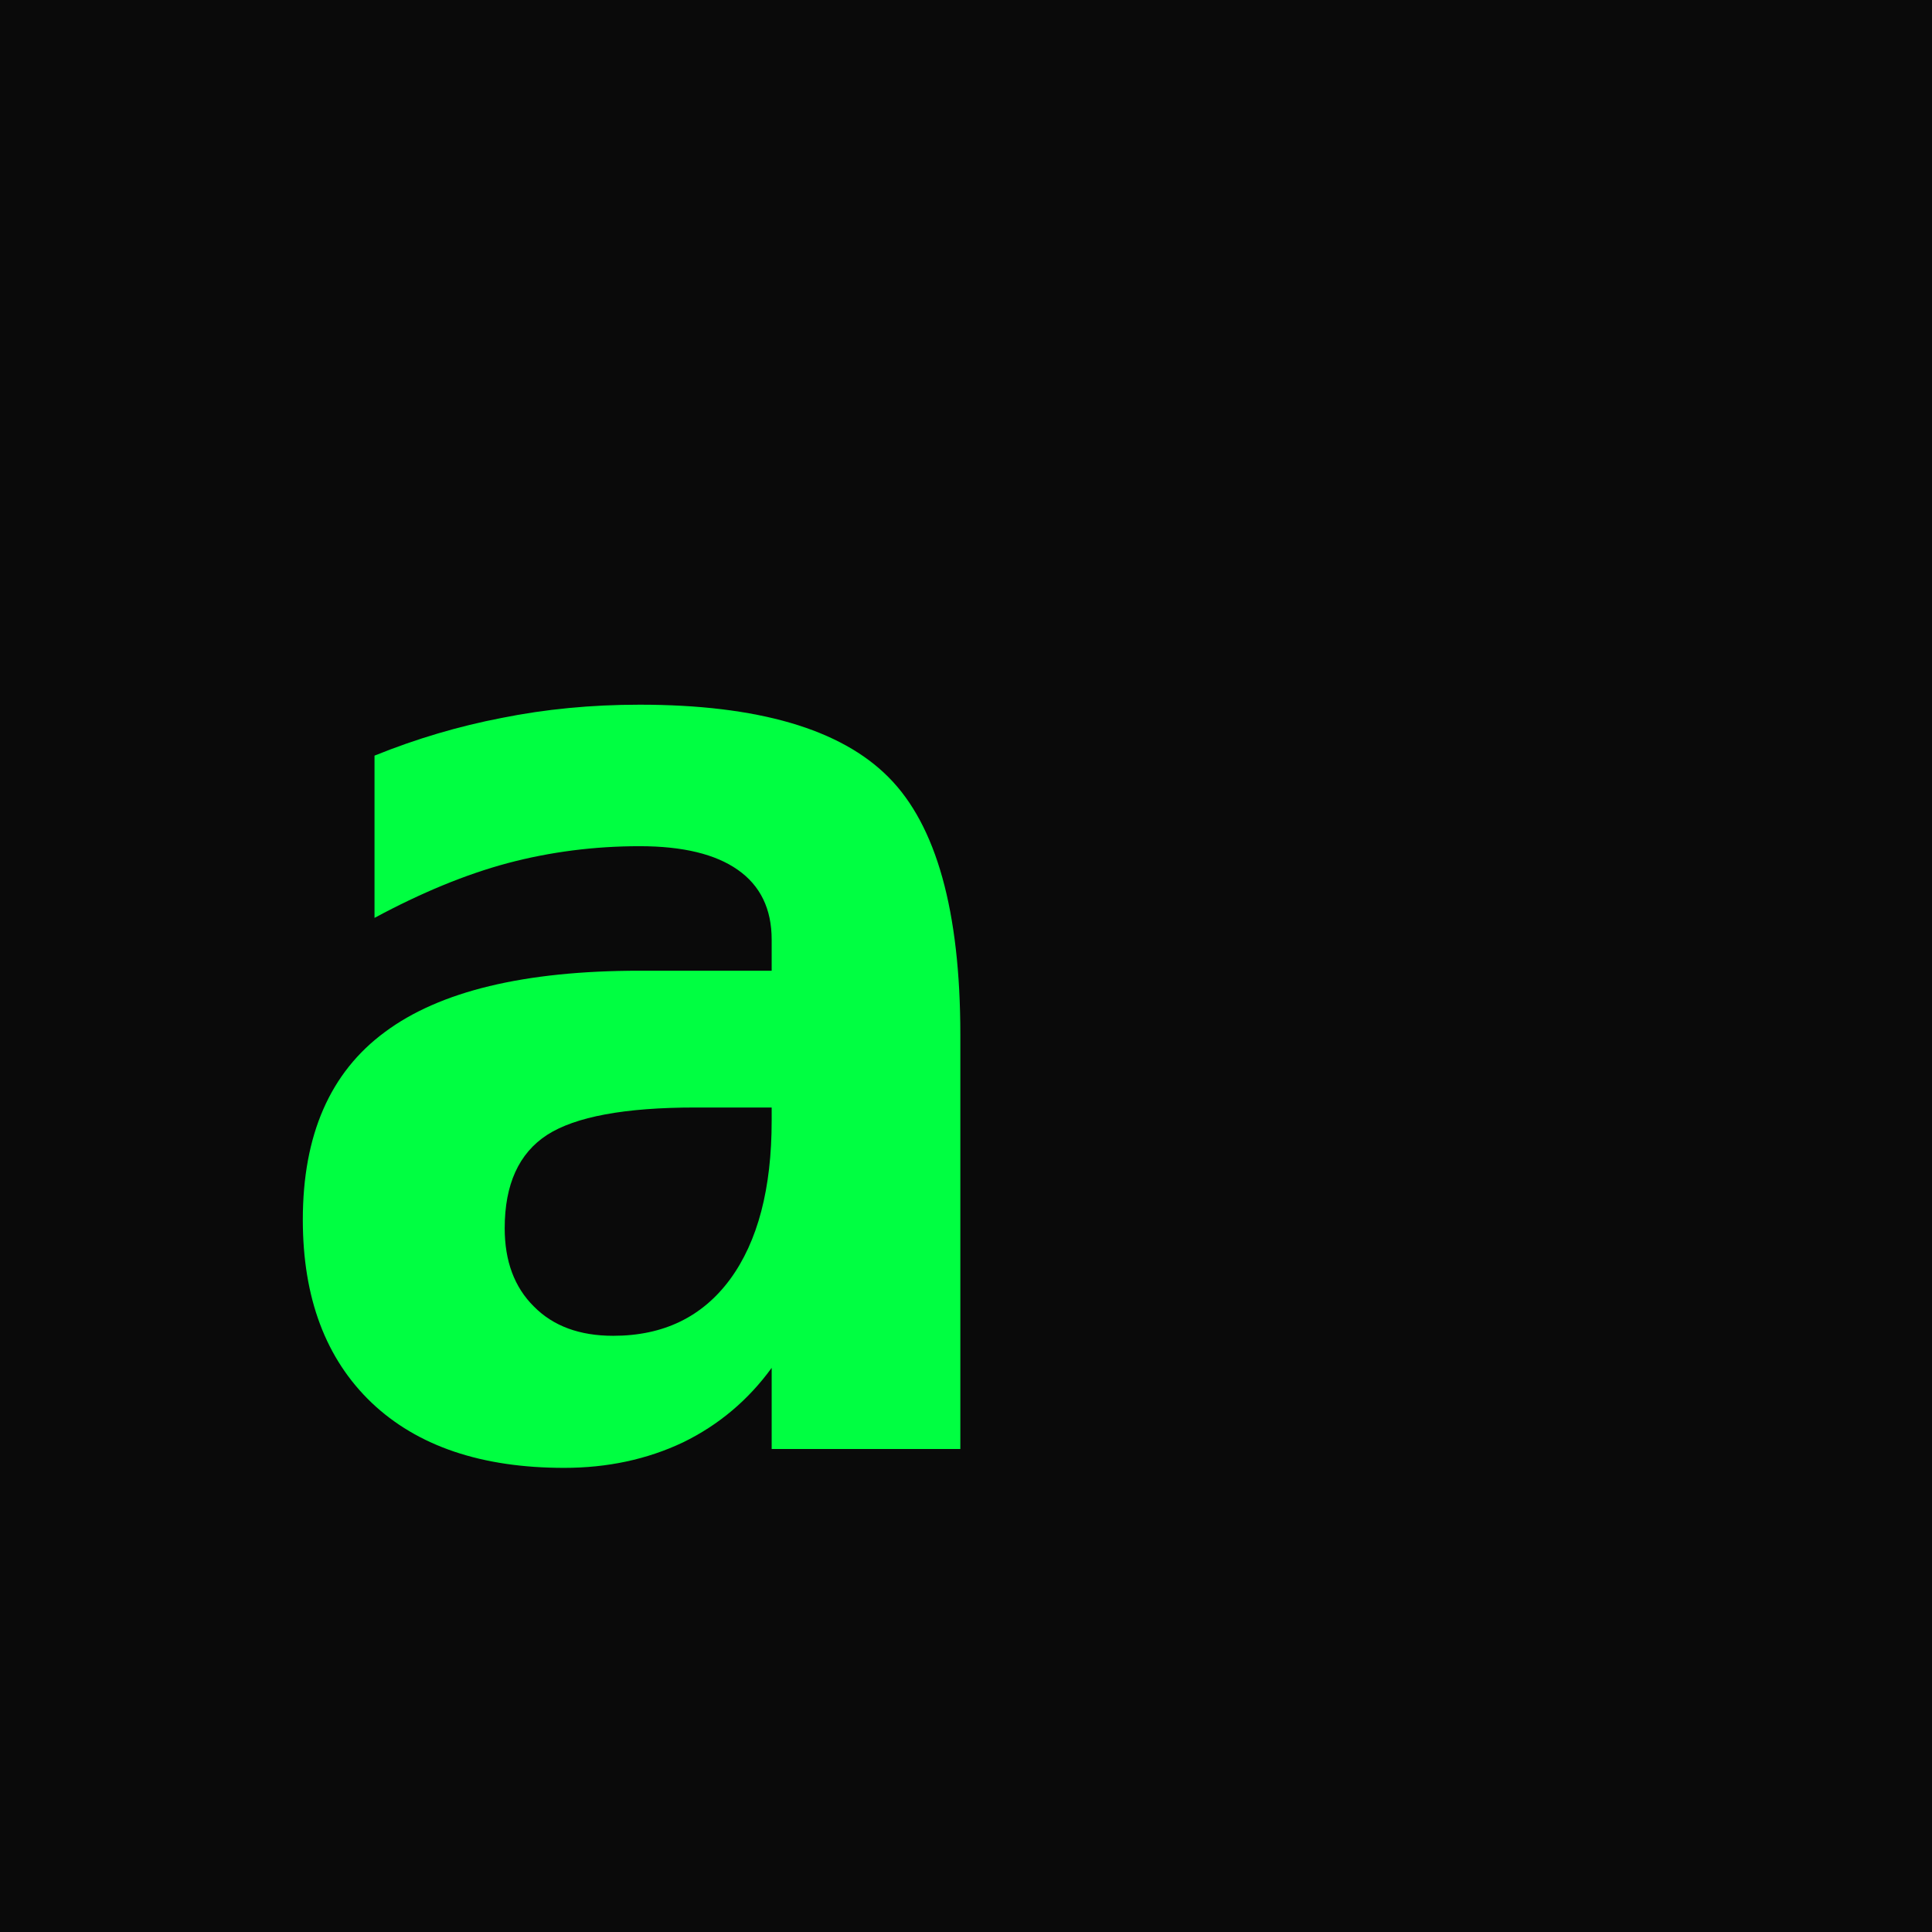
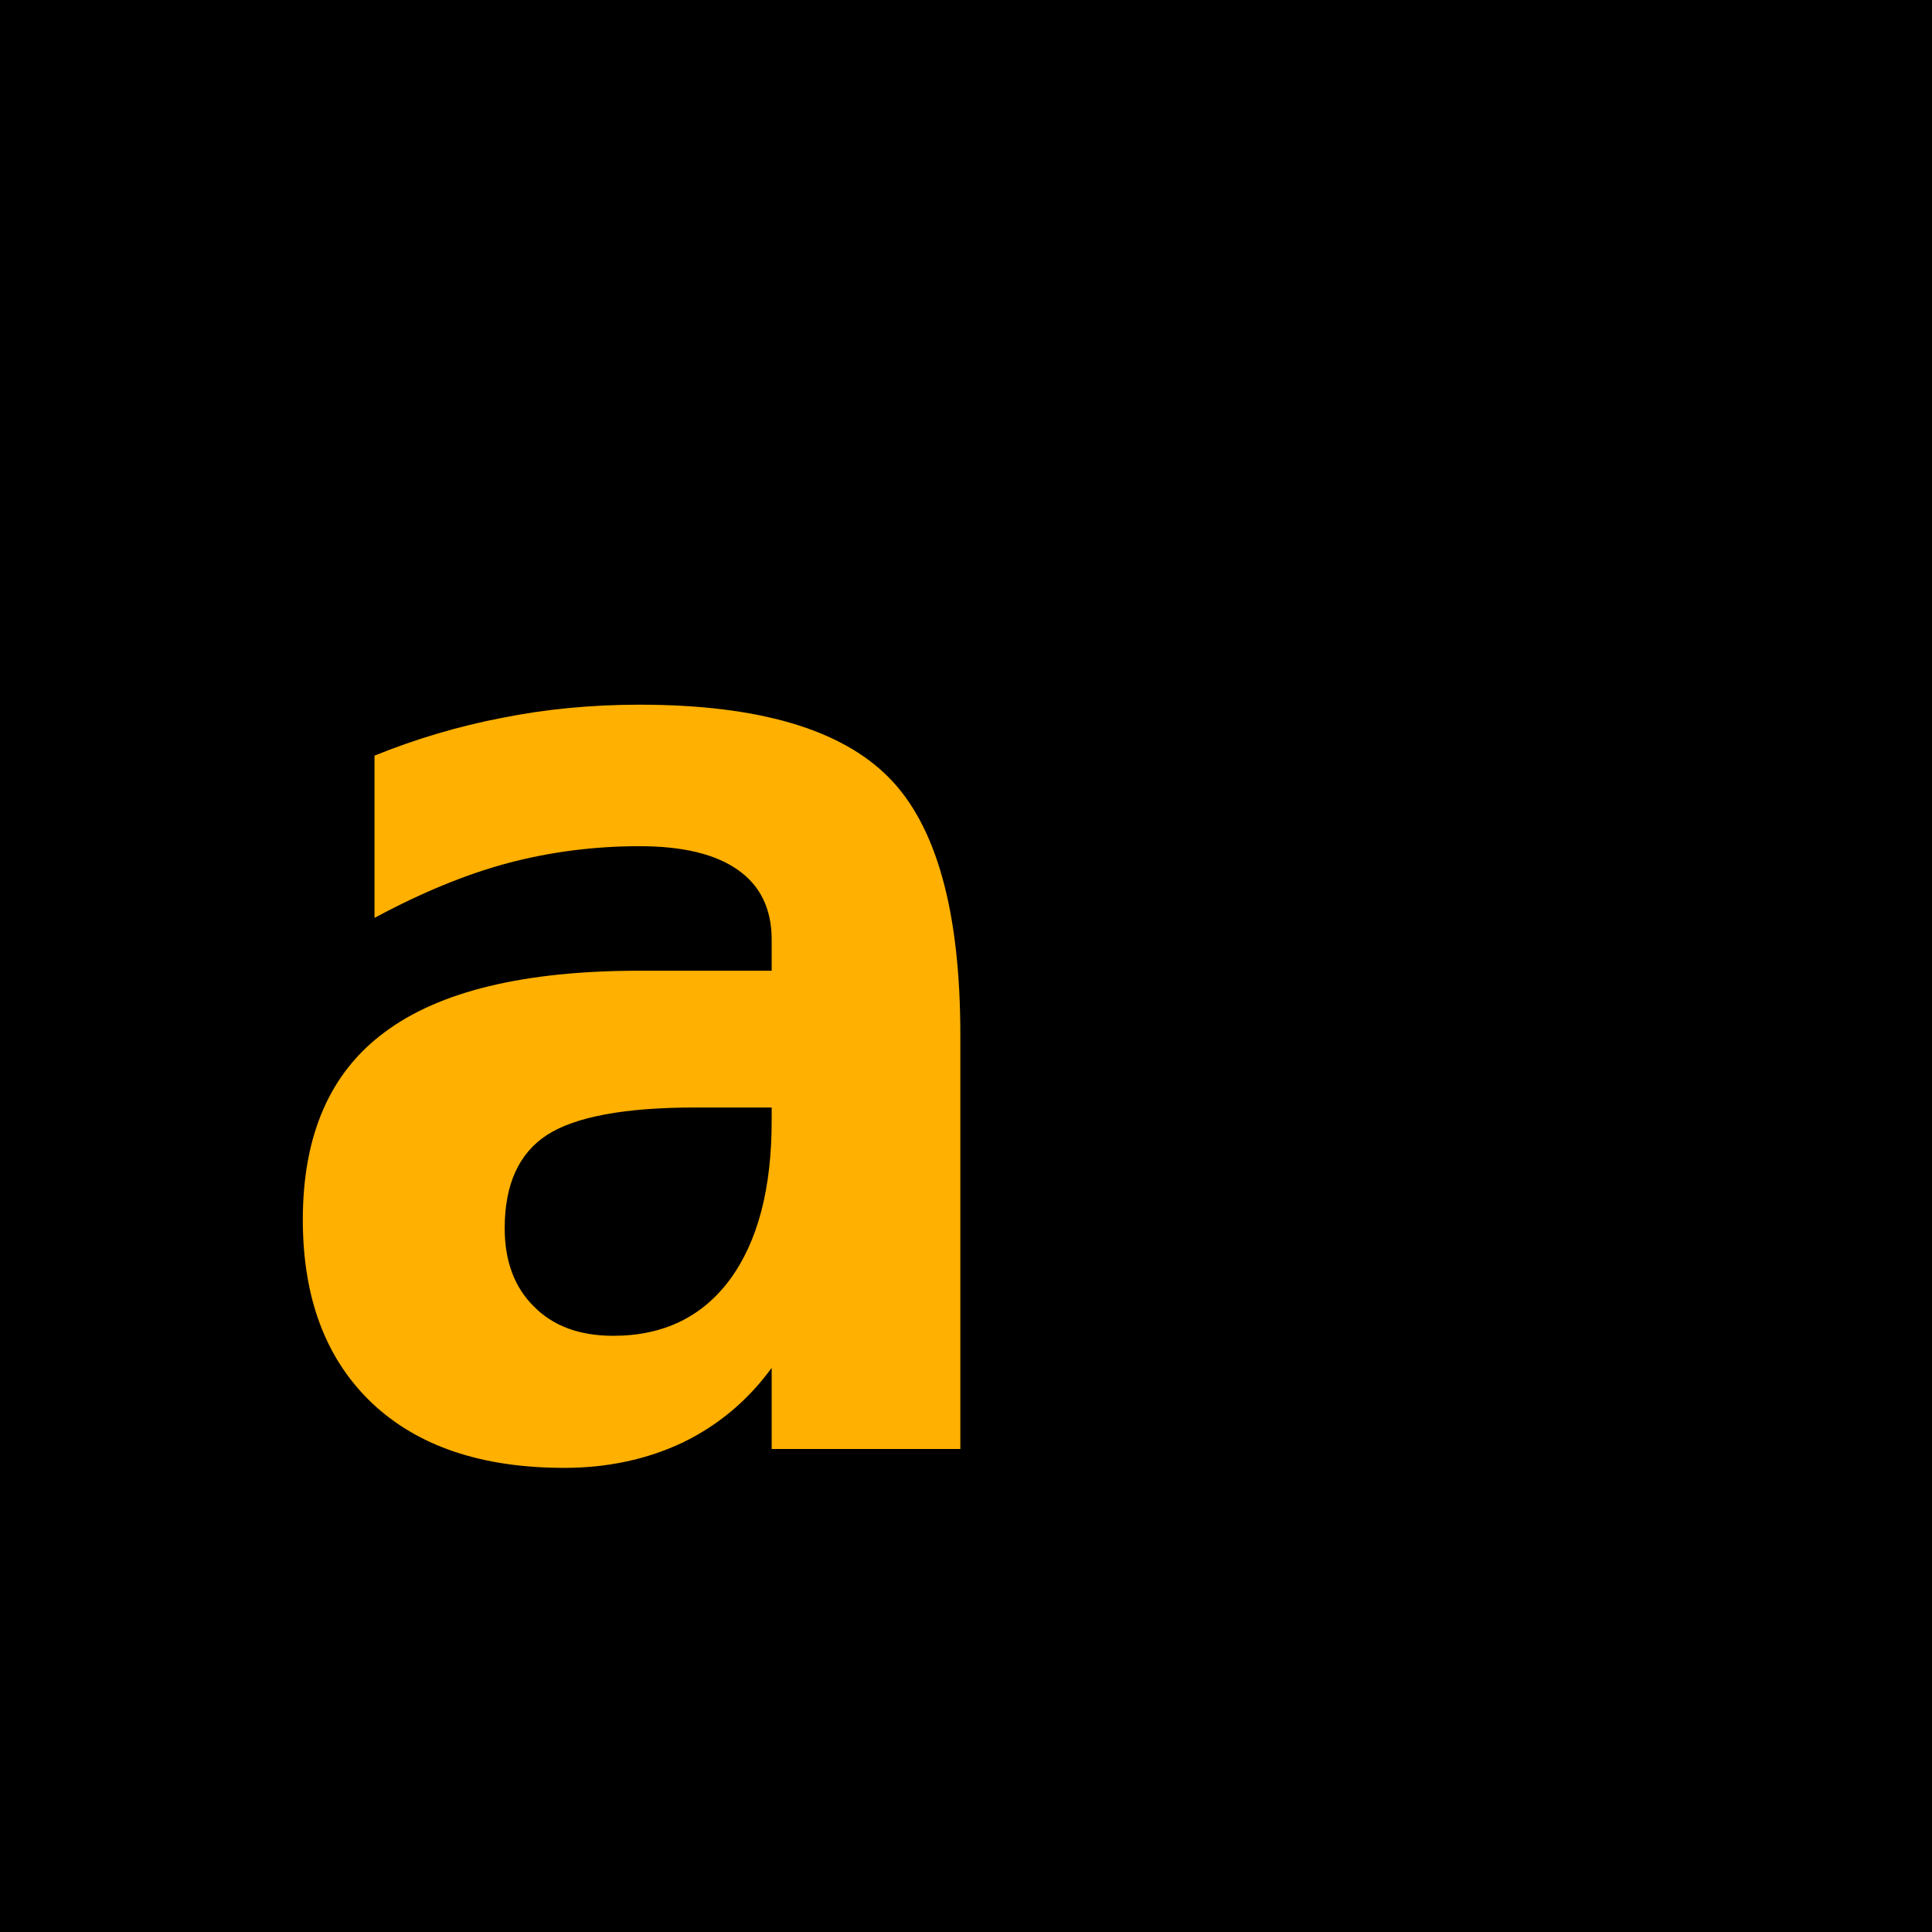
<svg xmlns="http://www.w3.org/2000/svg" viewBox="0 0 32 32">
-   <rect width="32" height="32" fill="#0a0a0a" />
-   <text x="4" y="24" font-family="monospace" font-size="22" font-weight="bold" fill="#00ff41">a</text>
+   <rect width="32" height="32" fill="#000000" />
+   <text x="4" y="24" font-family="monospace" font-size="22" font-weight="bold" fill="#ffb000">a</text>
</svg>
